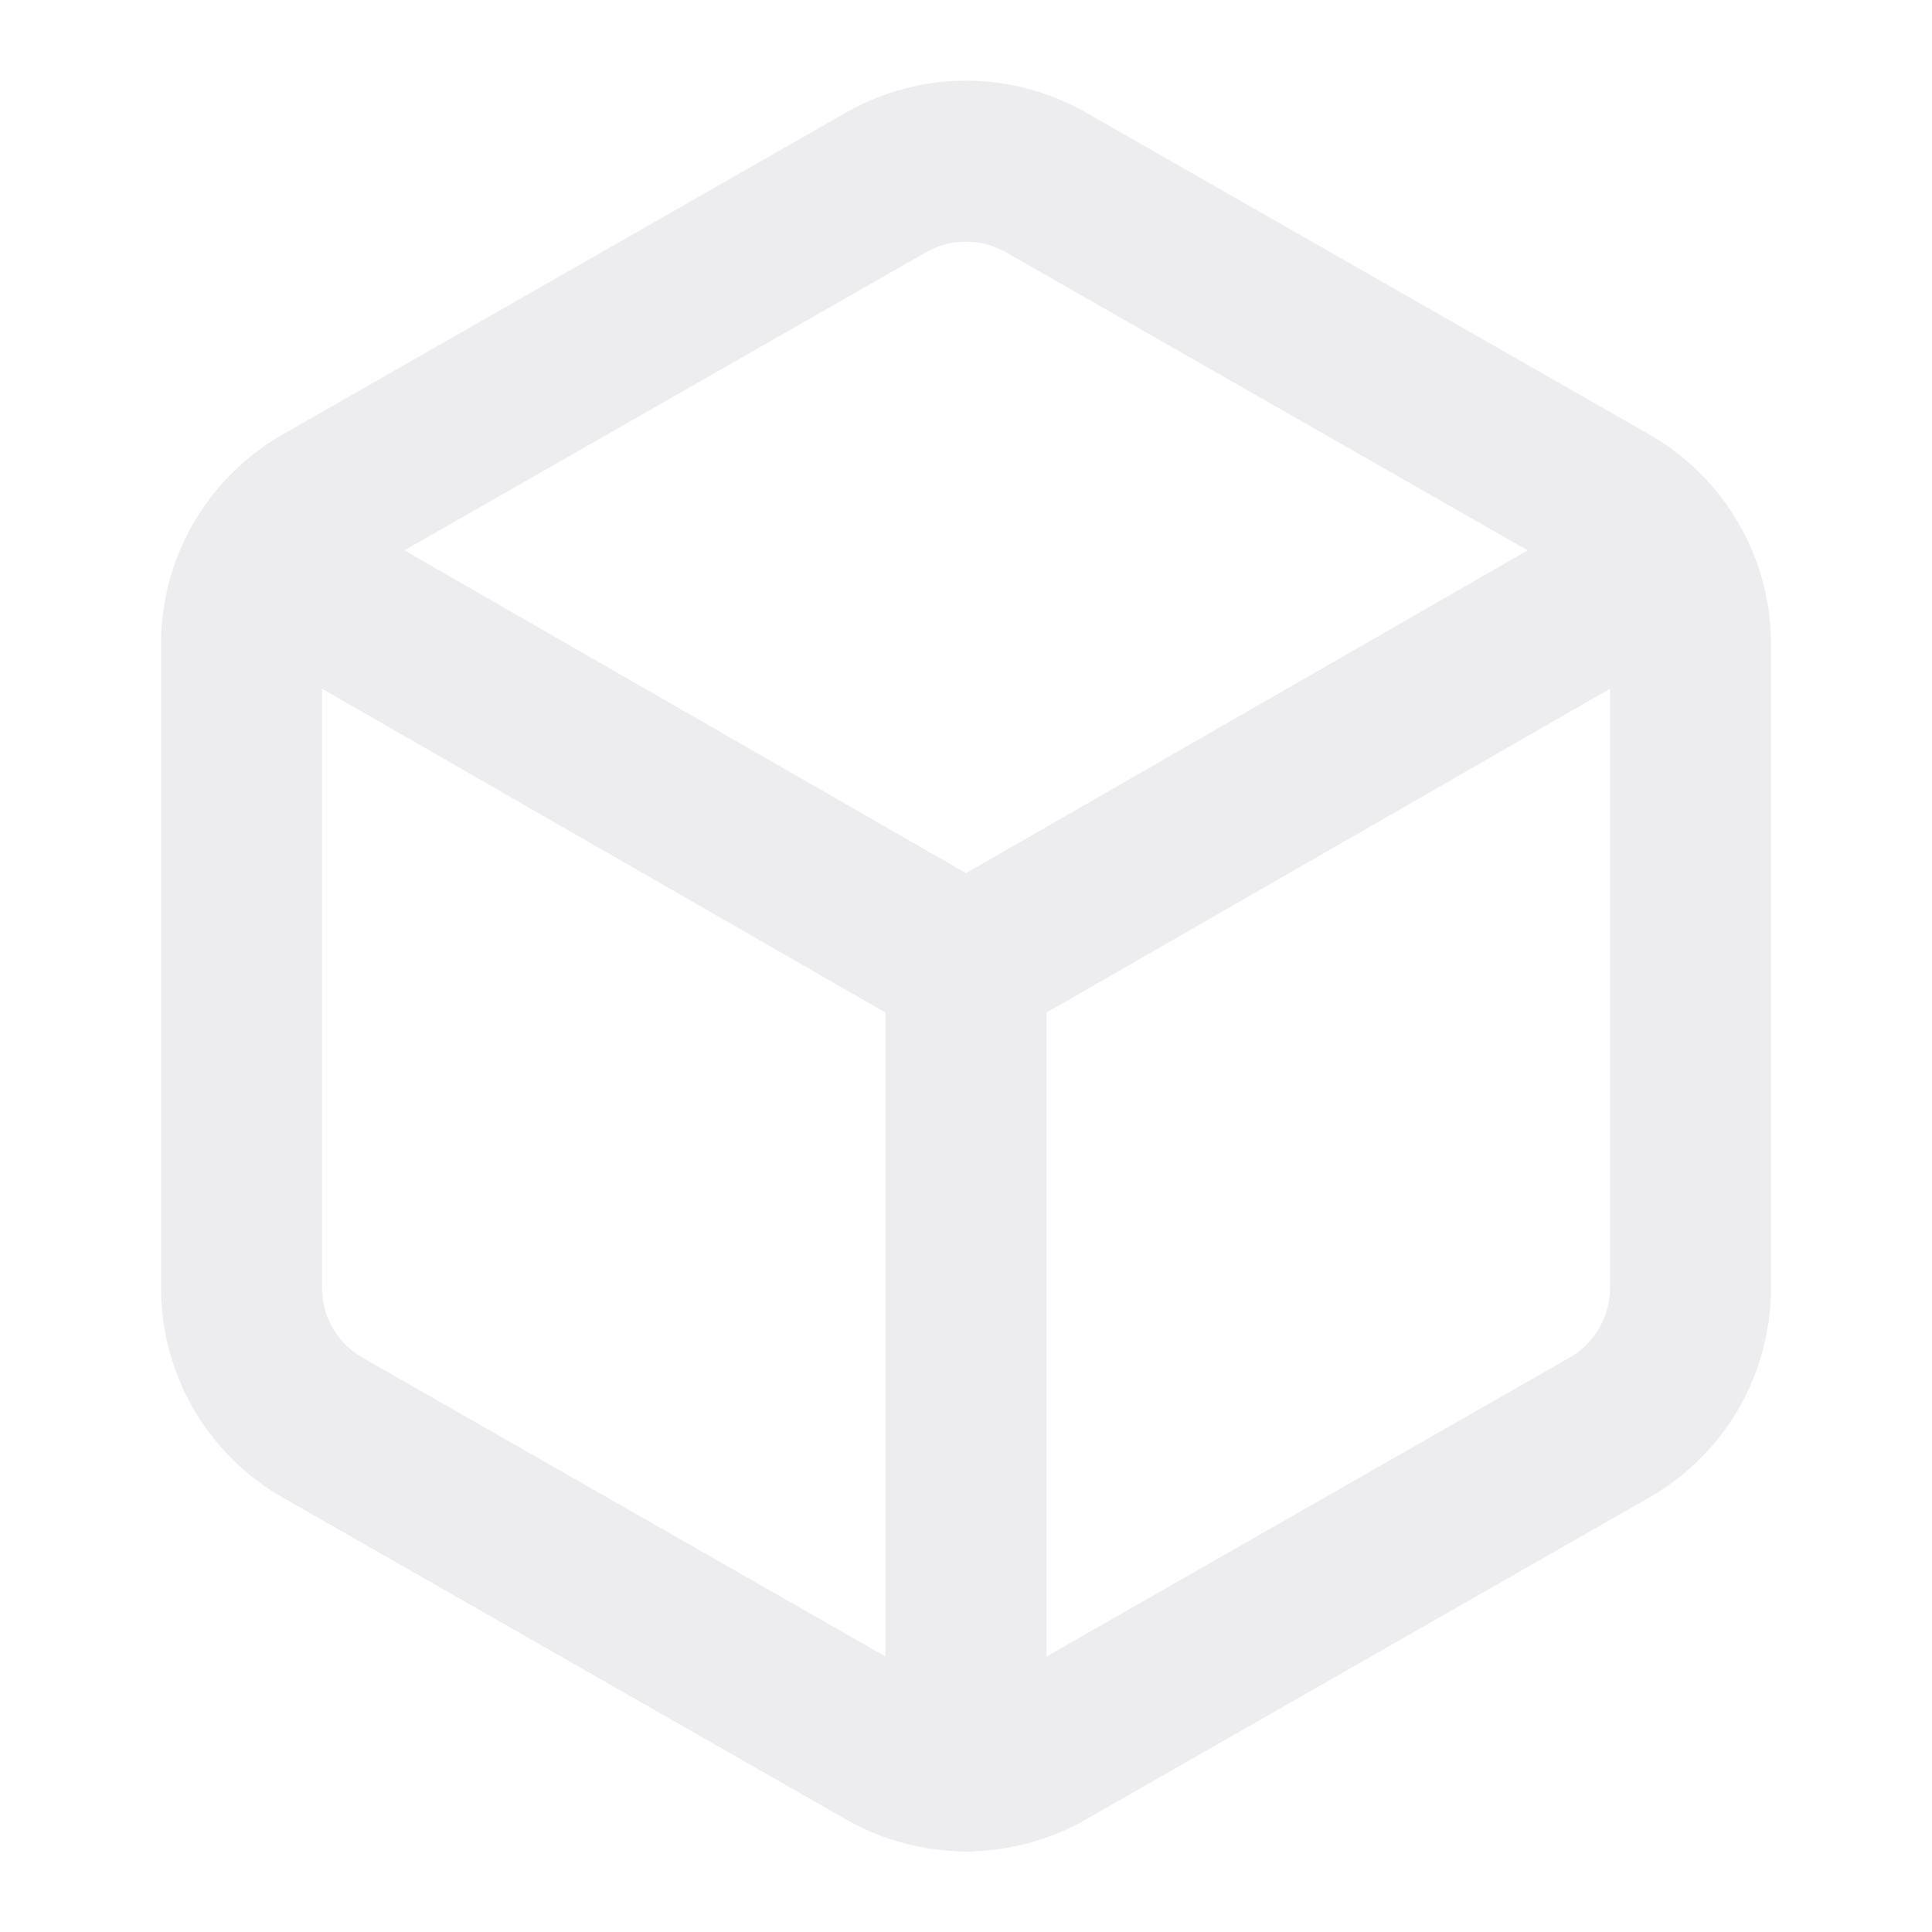
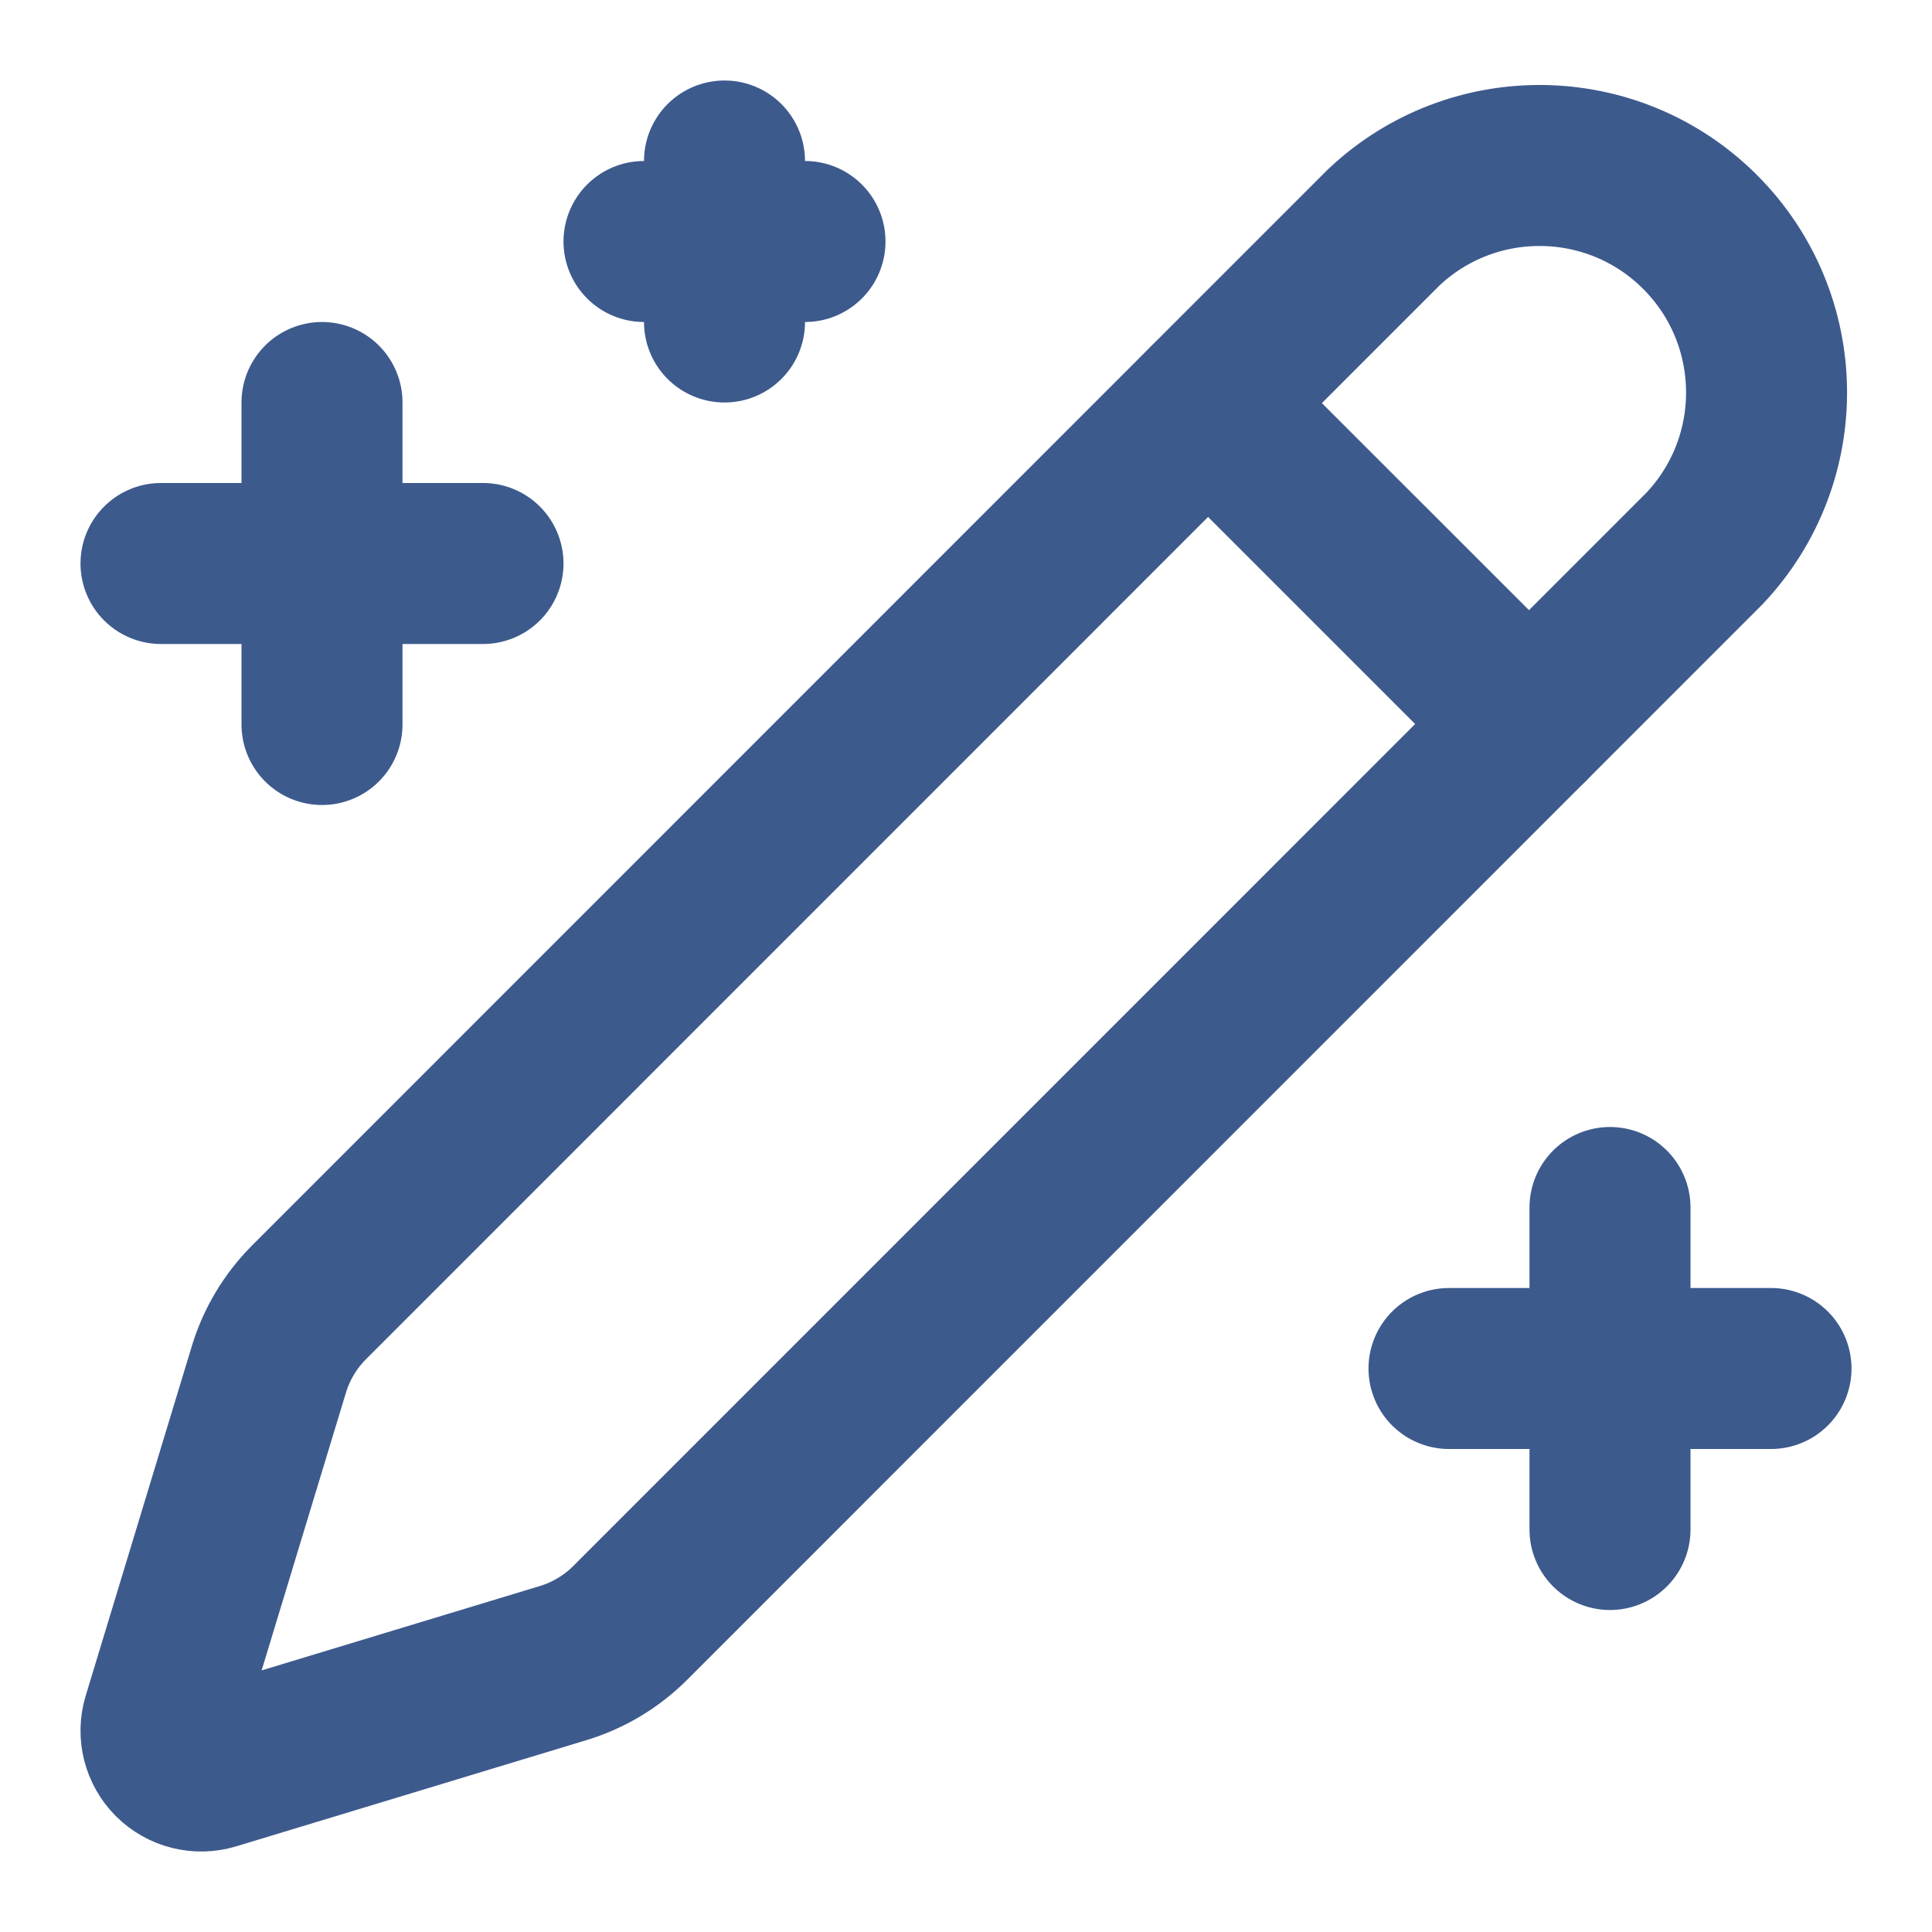
- <svg xmlns="http://www.w3.org/2000/svg" width="48" height="48" viewBox="0 0 24 24" fill="none" stroke="#ededef" stroke-width="2" stroke-linecap="round" stroke-linejoin="round">
-   <path d="M21 8a2 2 0 0 0-1-1.73l-7-4a2 2 0 0 0-2 0l-7 4A2 2 0 0 0 3 8v8a2 2 0 0 0 1 1.73l7 4a2 2 0 0 0 2 0l7-4A2 2 0 0 0 21 16Z" />
-   <path d="m3.3 7 8.7 5 8.7-5" />
-   <path d="M12 22V12" />
+ <svg xmlns="http://www.w3.org/2000/svg" width="48" height="48" viewBox="0 0 24 24" fill="none" stroke="#3d5a8d" stroke-width="2" stroke-linecap="round" stroke-linejoin="round">
+   <path d="M10 3H8" />
+   <path d="m15.007 5.008 3.987 3.986" />
+   <path d="M20 15v4" />
+   <path d="M21.174 6.813a2.82 2.82 0 0 0-3.986-3.987L3.842 16.175a2 2 0 0 0-.5.83l-1.321 4.352a.5.5 0 0 0 .623.622l4.353-1.32a2 2 0 0 0 .83-.497z" />
+   <path d="M22 17h-4" />
+   <path d="M4 5v4" />
+   <path d="M6 7H2" />
+   <path d="M9 2v2" />
</svg>
